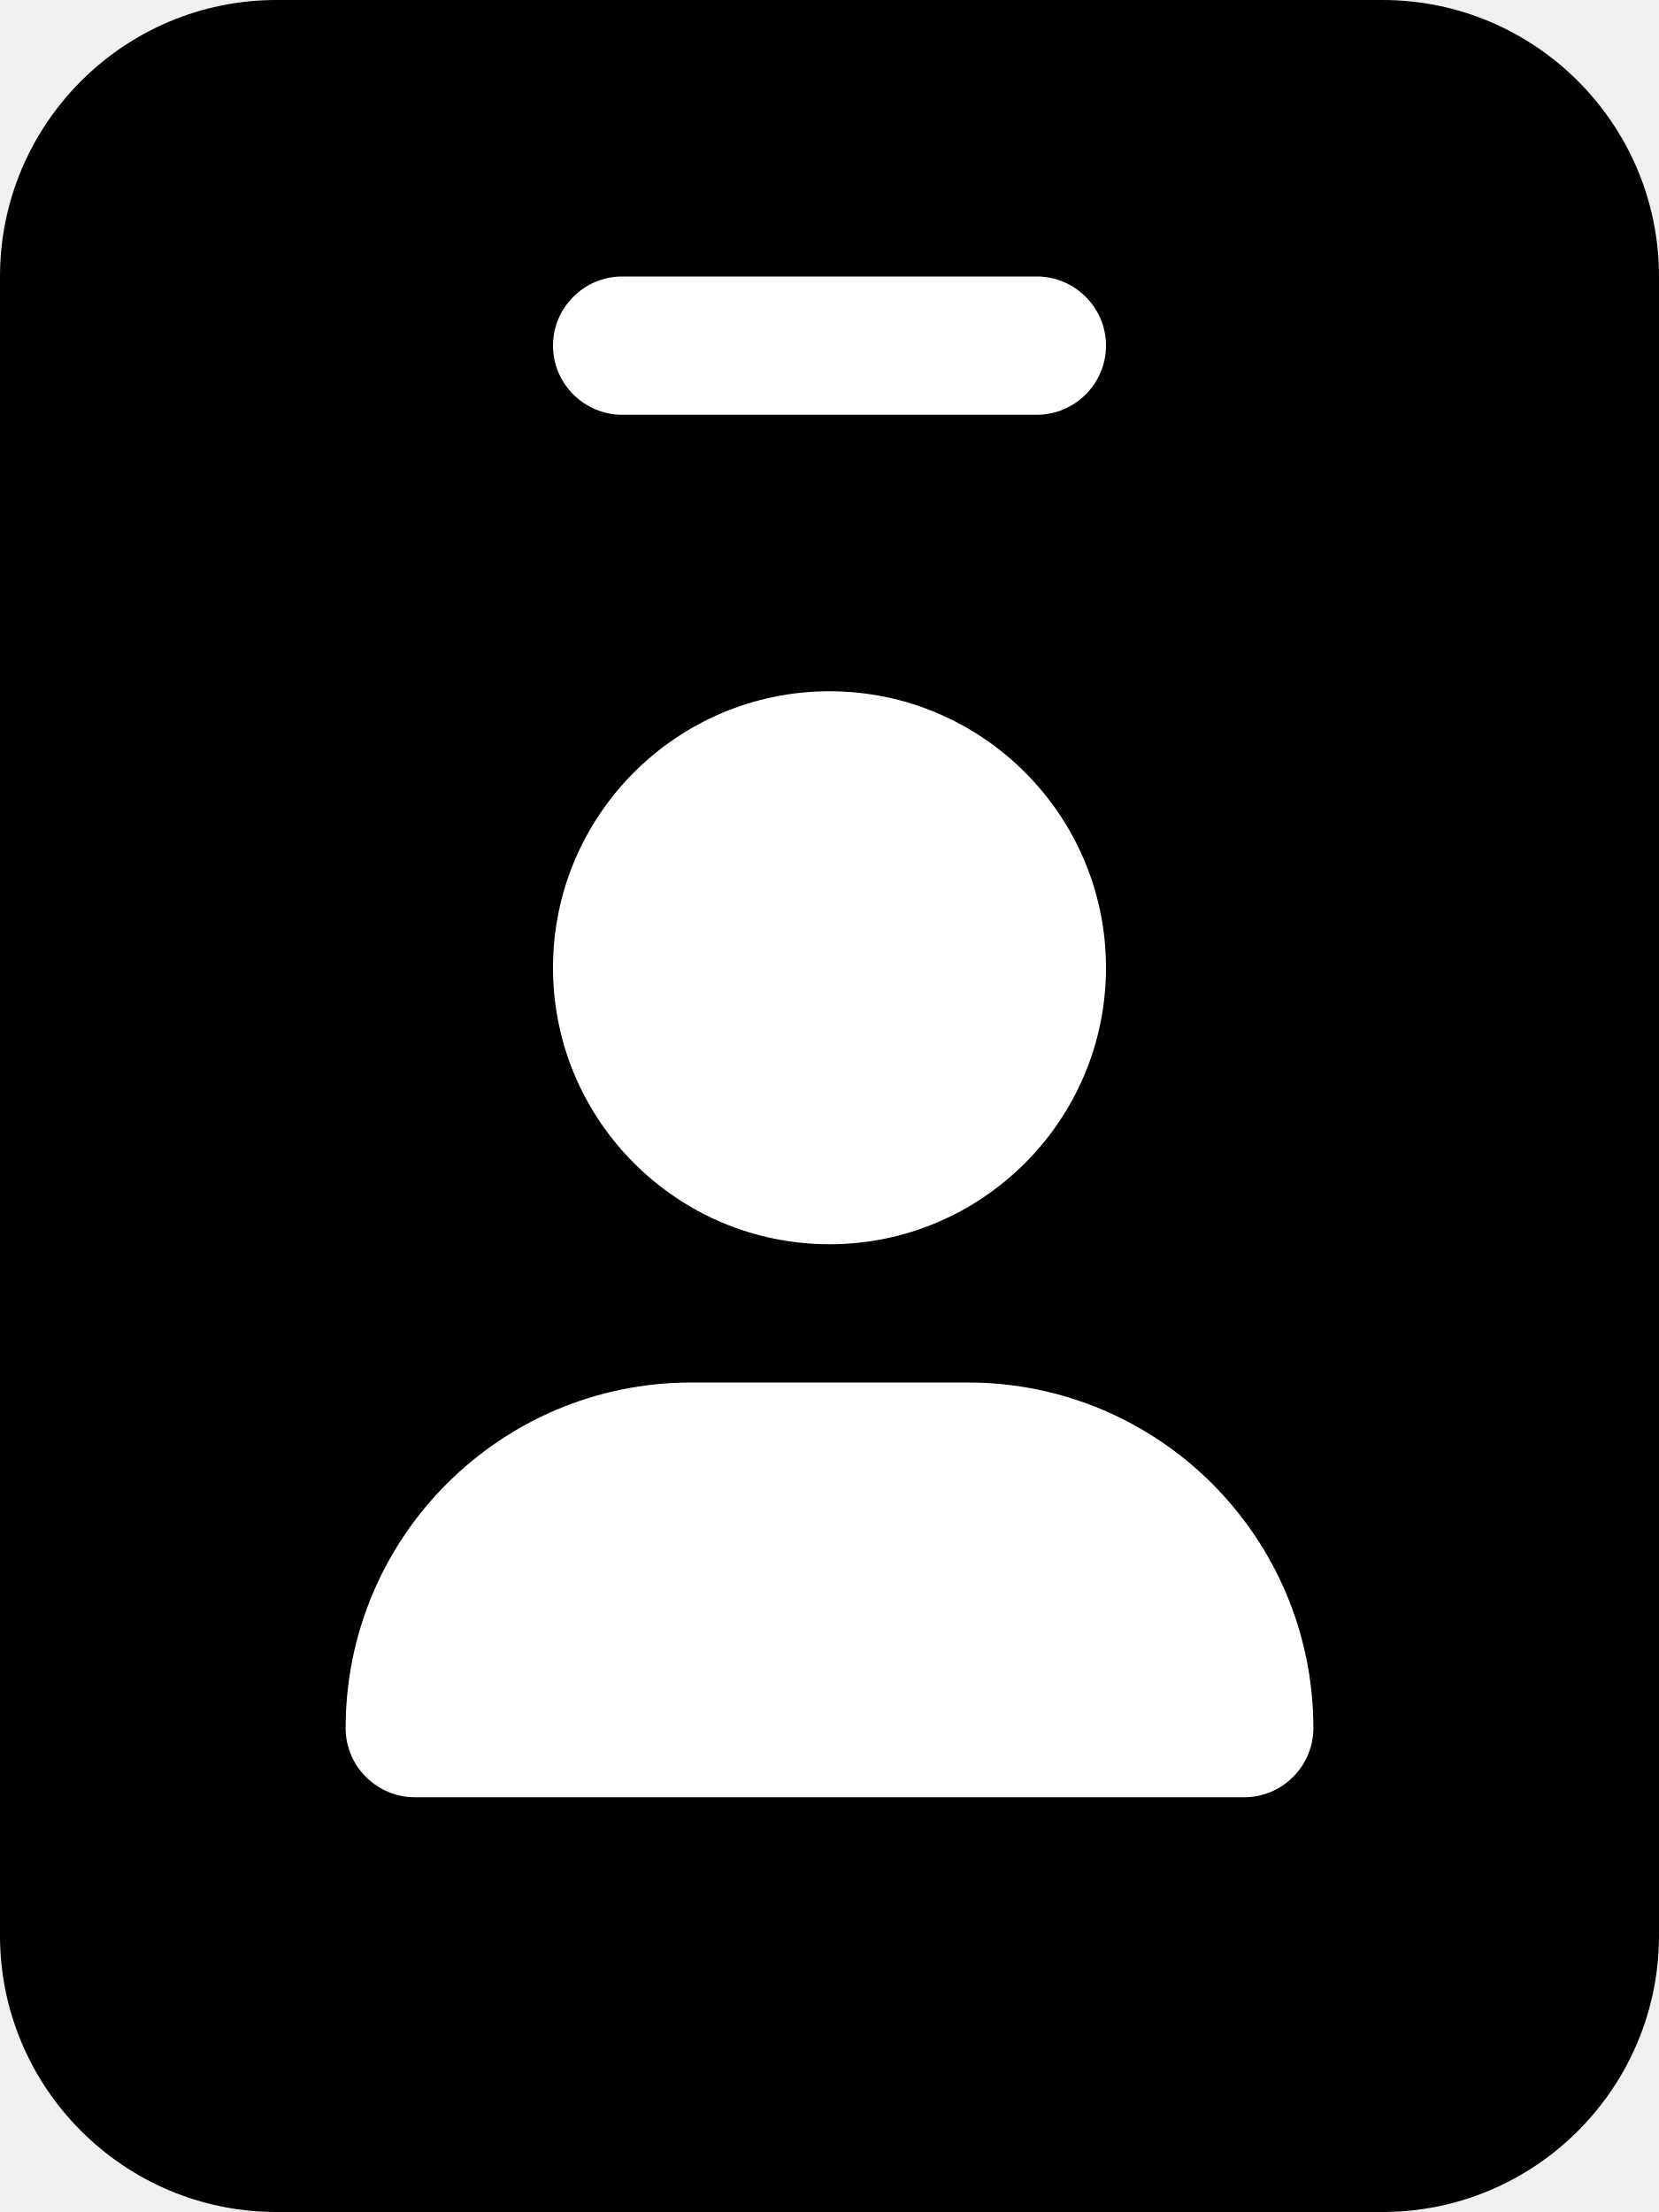
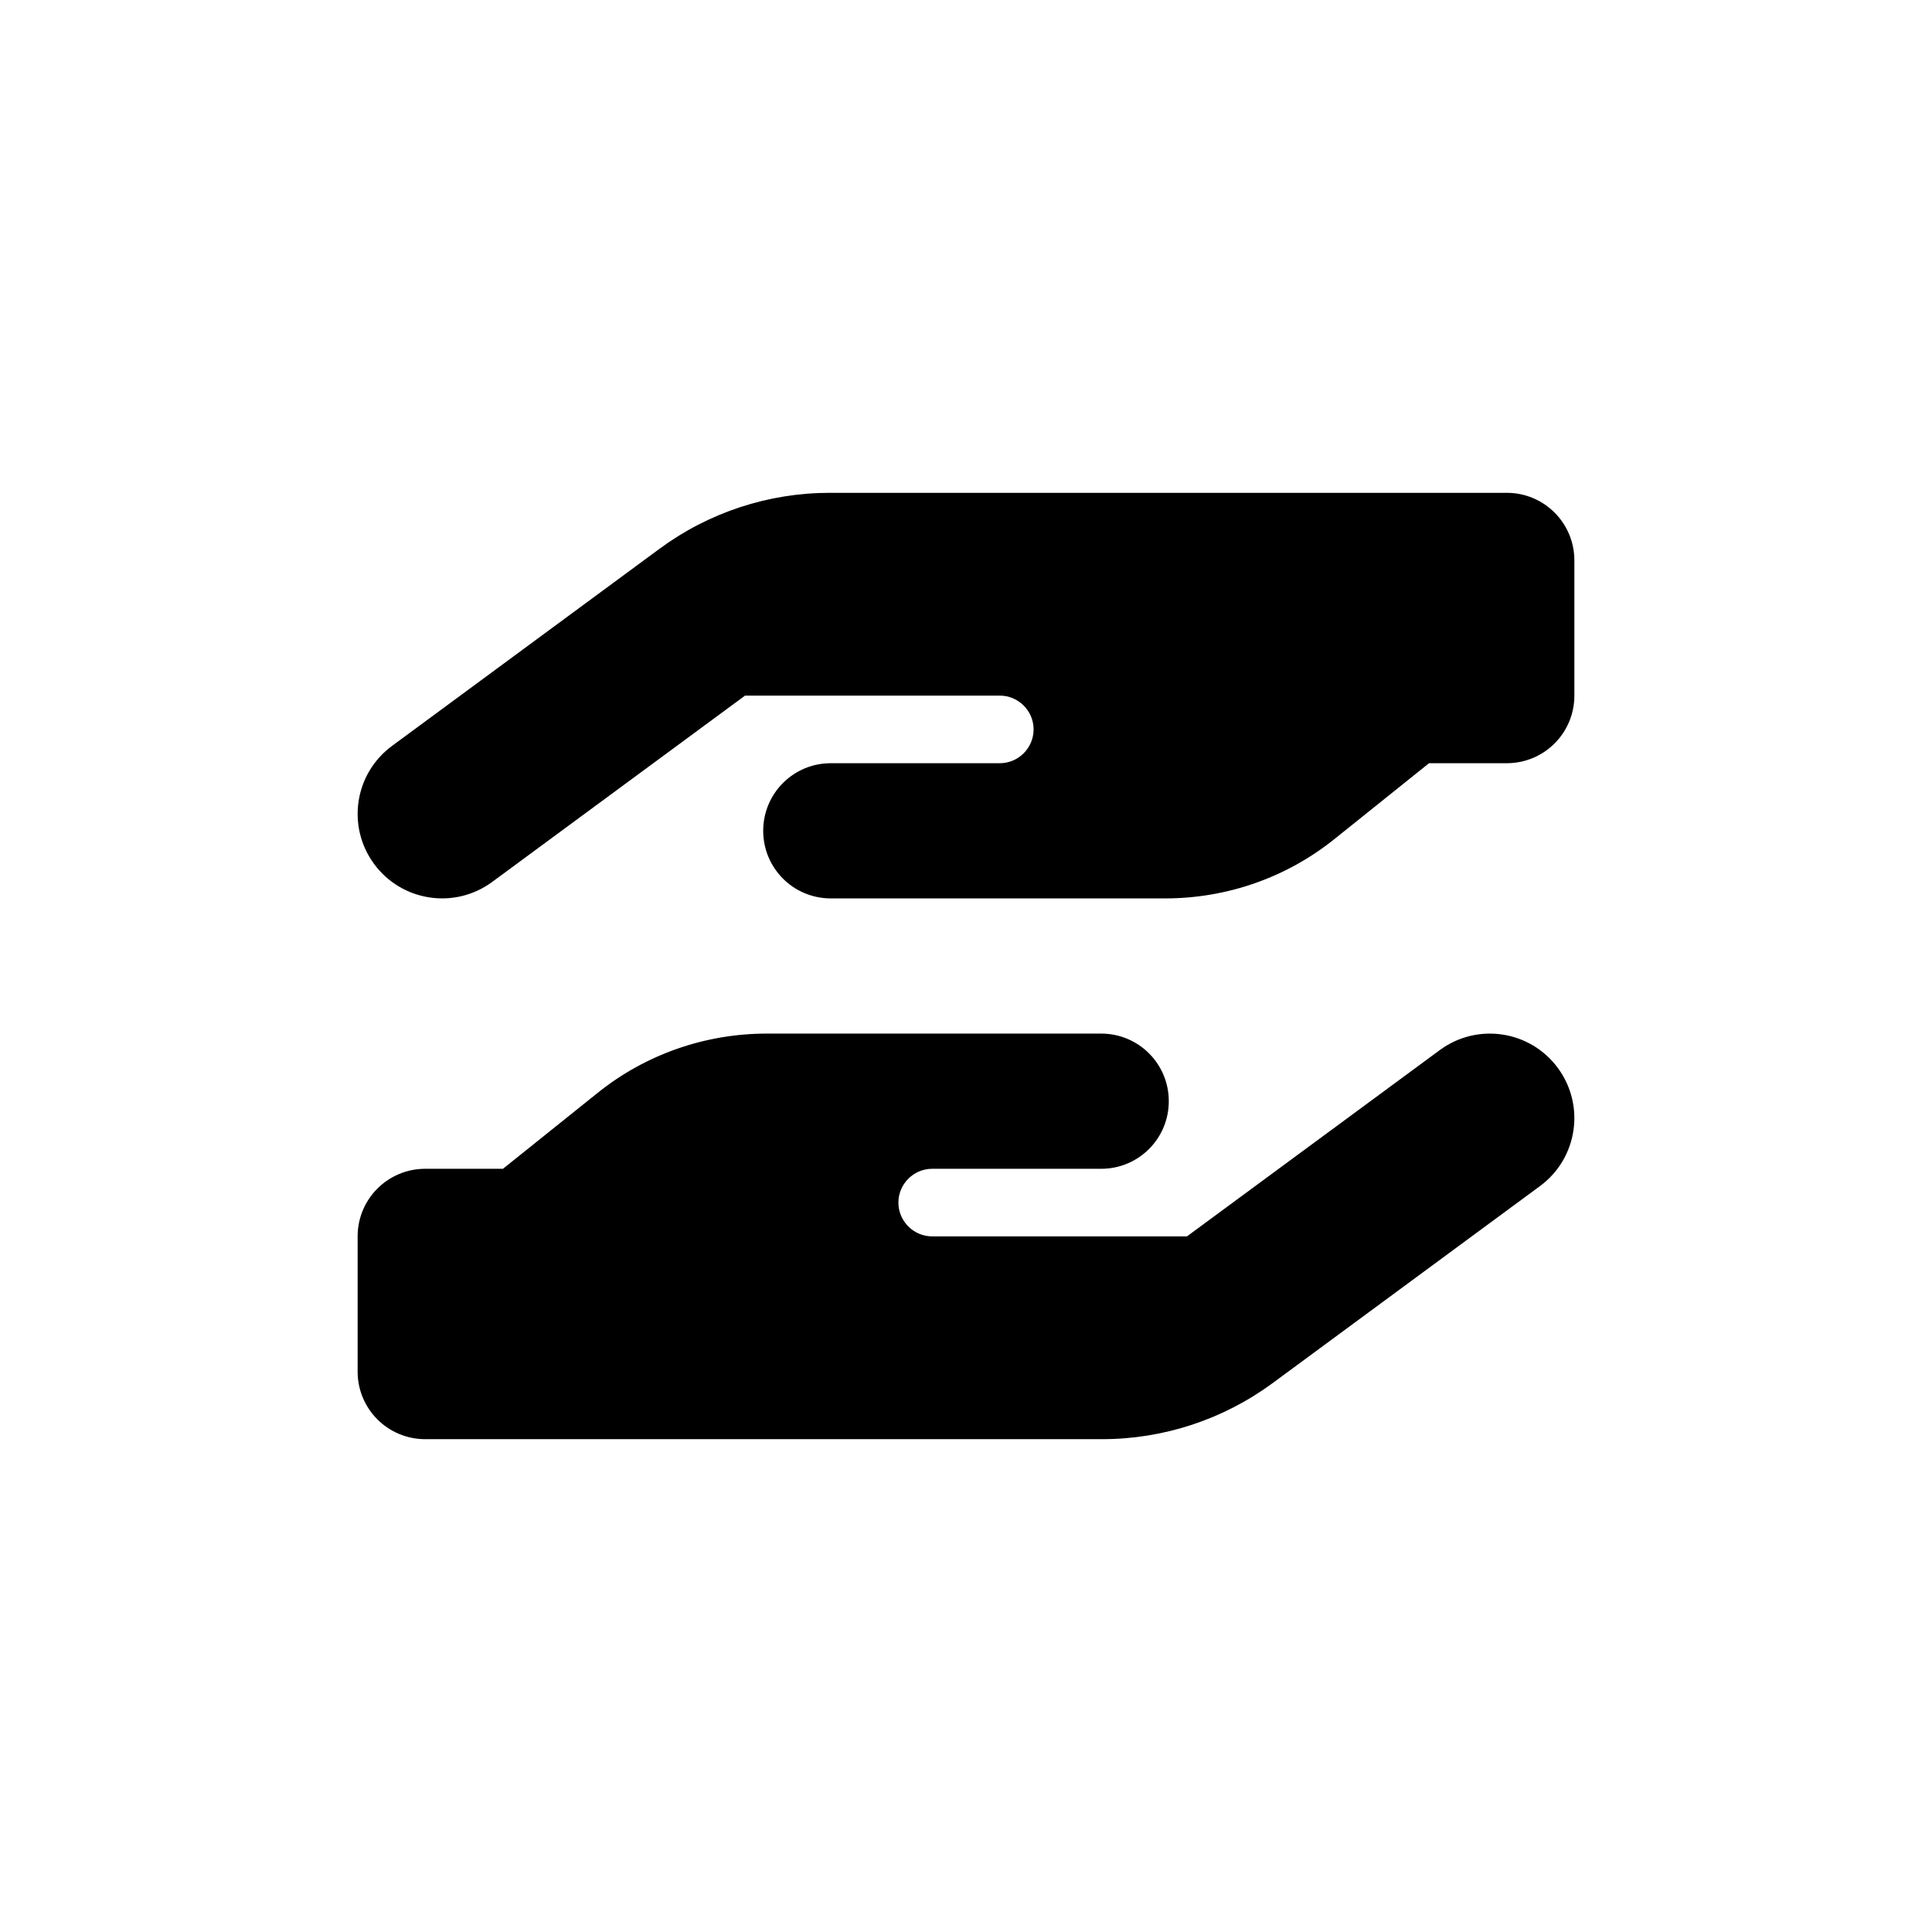
- <svg xmlns="http://www.w3.org/2000/svg" viewBox="0 0 384 512">
-   <rect style="fill:#ffffff" width="284" height="412" x="50" y="50" />
-   <path d="M64 0C28.7 0 0 28.7 0 64V448c0 35.3 28.7 64 64 64H320c35.3 0 64-28.7 64-64V64c0-35.3-28.7-64-64-64H64zm96 320h64c44.2 0 80 35.8 80 80c0 8.8-7.2 16-16 16H96c-8.8 0-16-7.2-16-16c0-44.2 35.8-80 80-80zm96-96c0 35.3-28.7 64-64 64s-64-28.7-64-64s28.7-64 64-64s64 28.7 64 64zM144 64h96c8.8 0 16 7.2 16 16s-7.2 16-16 16H144c-8.8 0-16-7.2-16-16s7.2-16 16-16z" />
+ <svg xmlns="http://www.w3.org/2000/svg" viewBox="0 0 512 512" version="1.1" id="svg451">
+   <defs id="defs455" />
+   <g id="layer3" style="fill:#000000">
+     <rect style="fill:#ffffff;fill-opacity:1;stroke-width:20;stroke-linecap:round;stroke-linejoin:round" id="rect1448" width="512" height="512" x="0" y="0" />
+     <path d="m 99.142,228.961 c -7.333,-9.965 -5.206,-23.96 4.758,-31.293 l 70.871,-52.23 c 13.043,-9.629 28.886,-14.835 45.12,-14.835 h 89.849 89.569 c 9.909,0 17.914,8.005 17.914,17.914 v 35.828 c 0,9.909 -8.005,17.914 -17.914,17.914 H 378.709 l -25.135,20.153 c -12.708,10.188 -28.494,15.675 -44.784,15.675 H 264.957 256 220.172 c -9.909,0 -17.914,-8.005 -17.914,-17.914 0,-9.909 8.005,-17.914 17.914,-17.914 H 256 h 8.957 c 4.926,0 8.957,-4.031 8.957,-8.957 0,-4.926 -4.031,-8.957 -8.957,-8.957 h -67.513 l -67.009,49.375 c -9.965,7.333 -23.96,5.206 -31.293,-4.758 z M 308.846,202.259 v 0 h 0.504 c -0.168,0 -0.336,0 -0.504,0 z m 104.012,80.78 c 7.333,9.965 5.206,23.96 -4.758,31.293 l -70.871,52.23 c -13.099,9.629 -28.886,14.835 -45.176,14.835 h -89.793 -89.569 c -9.909,0 -17.914,-8.005 -17.914,-17.914 v -35.828 c 0,-9.909 8.005,-17.914 17.914,-17.914 h 20.601 l 25.135,-20.153 c 12.708,-10.188 28.494,-15.675 44.784,-15.675 H 247.043 256 291.828 c 9.909,0 17.914,8.005 17.914,17.914 0,9.909 -8.005,17.914 -17.914,17.914 H 256 247.043 c -4.926,0 -8.957,4.031 -8.957,8.957 0,4.926 4.031,8.957 8.957,8.957 h 67.513 l 67.009,-49.375 c 9.965,-7.333 23.96,-5.206 31.293,4.758 z M 203.154,309.741 v 0 h -0.504 c 0.168,0 0.336,0 0.504,0 z" id="path2350" style="stroke-width:0.56" />
+   </g>
</svg>
